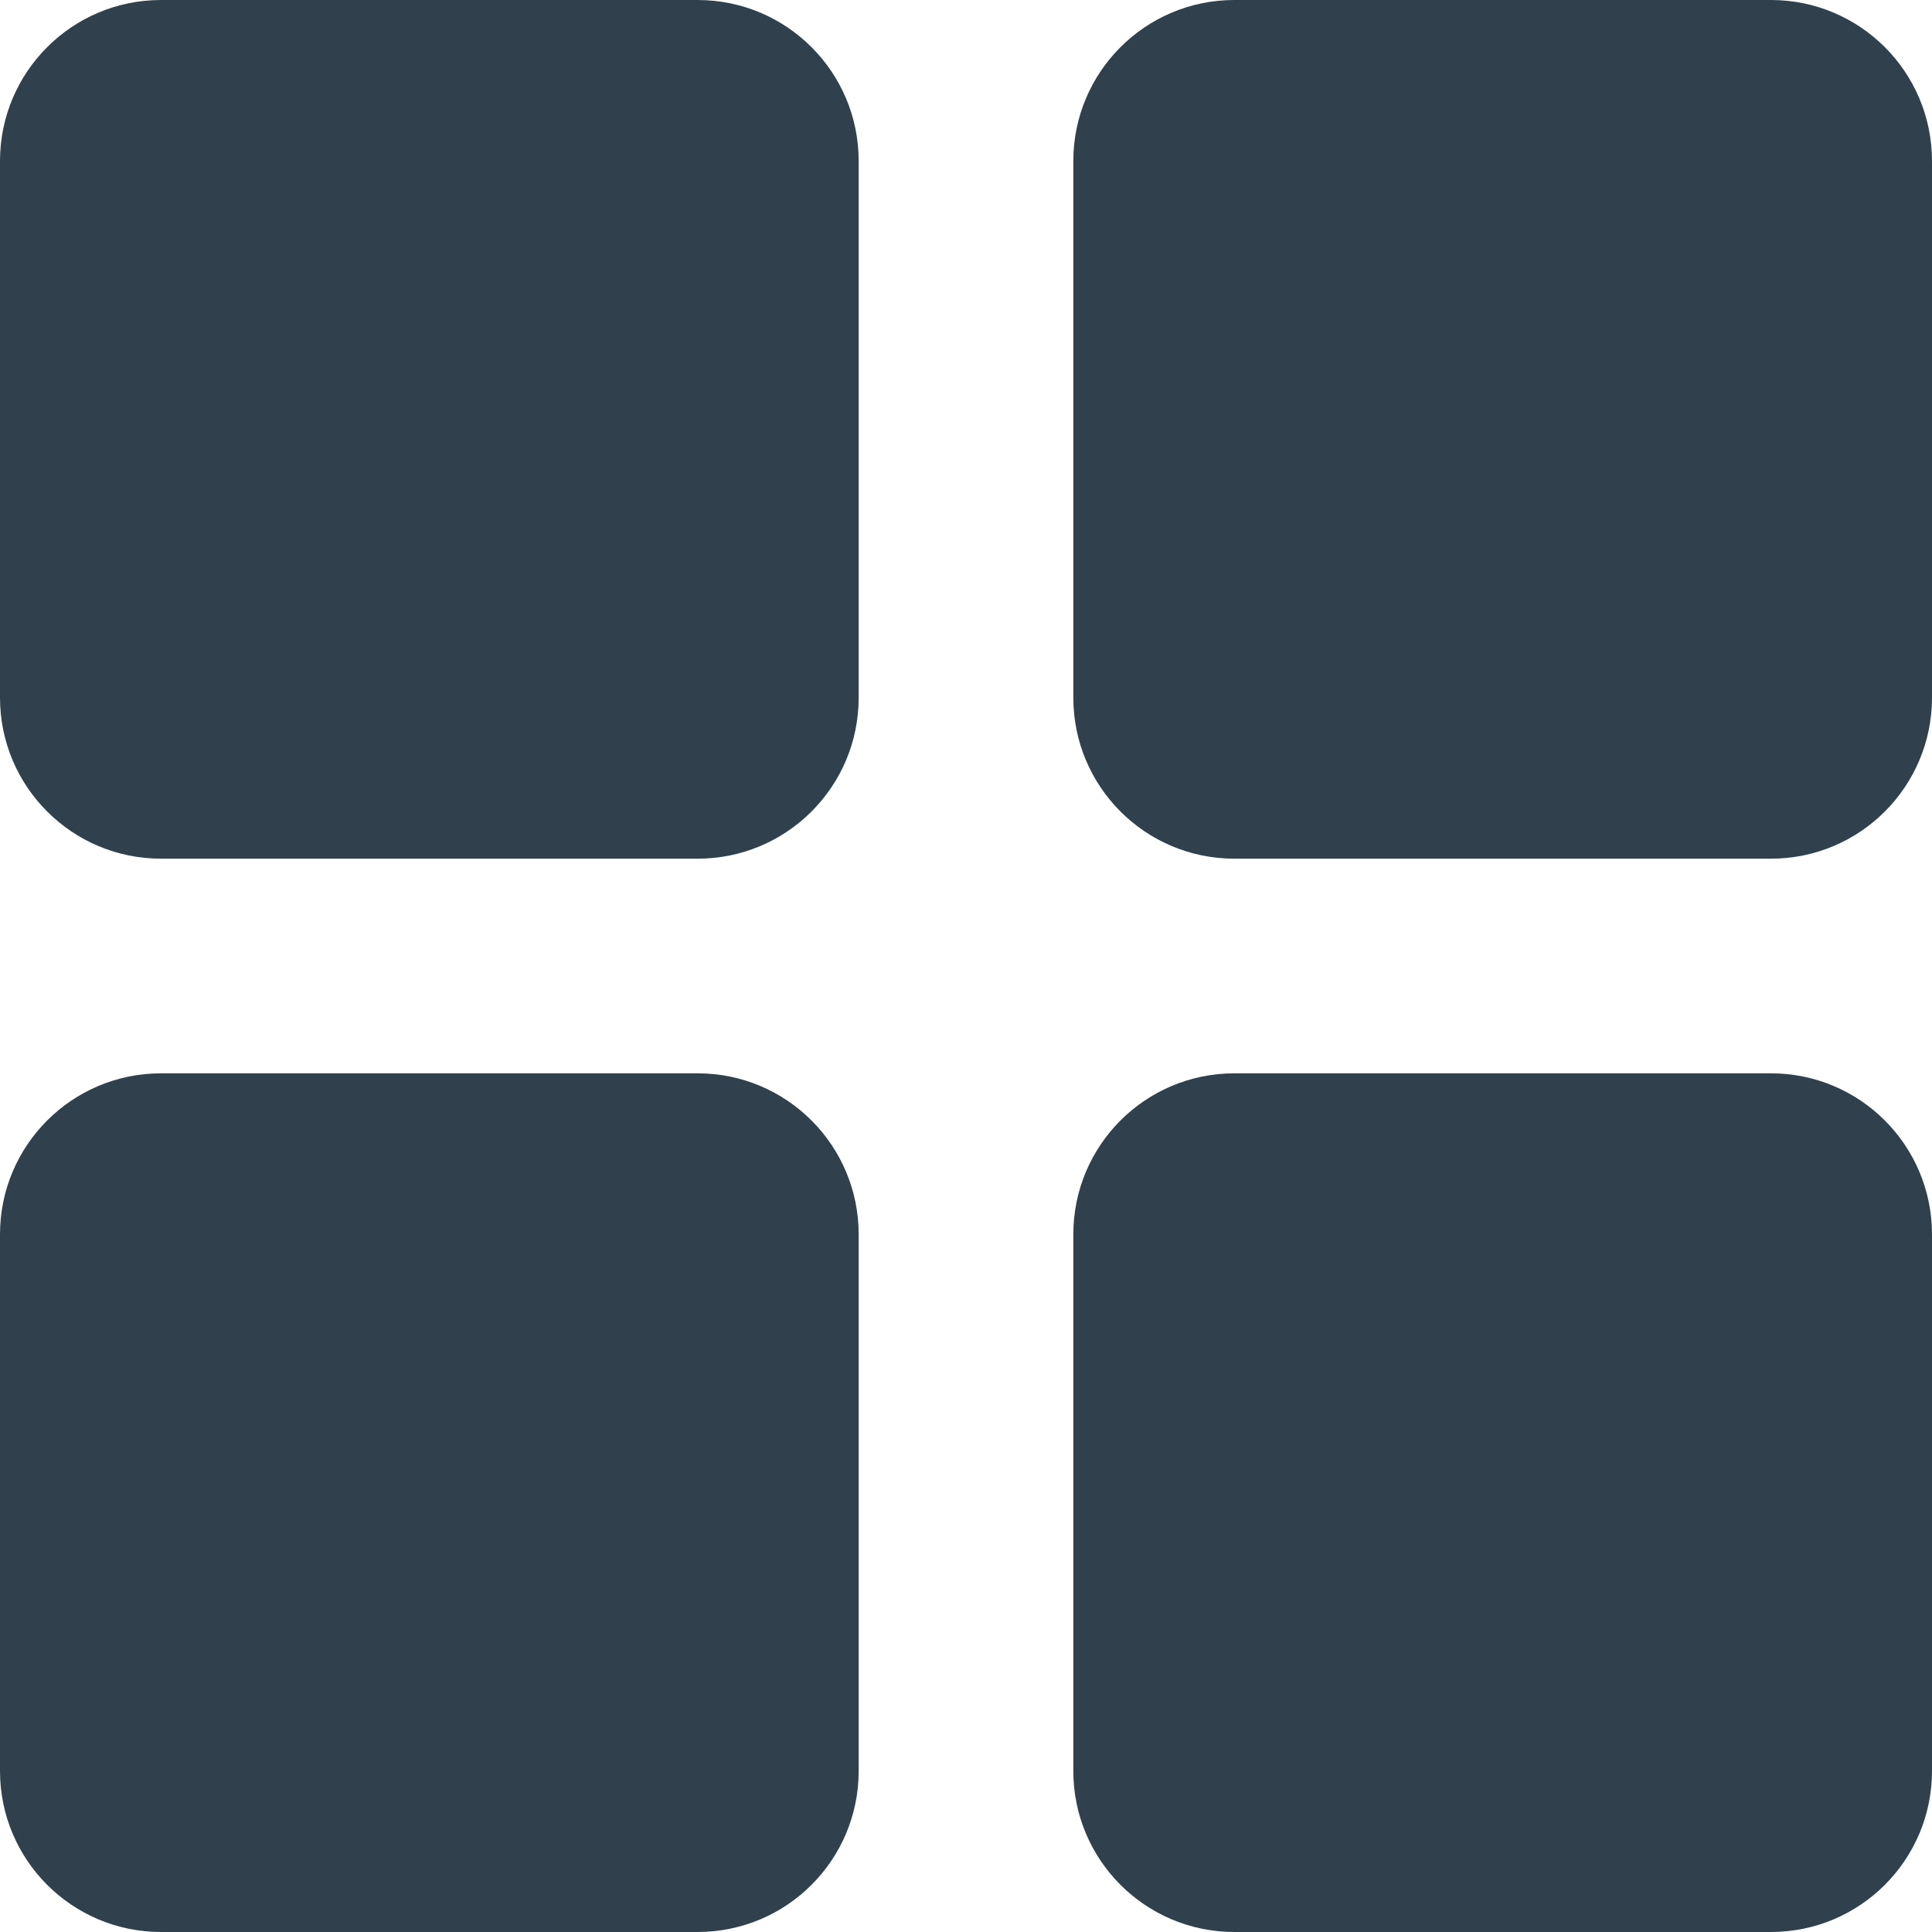
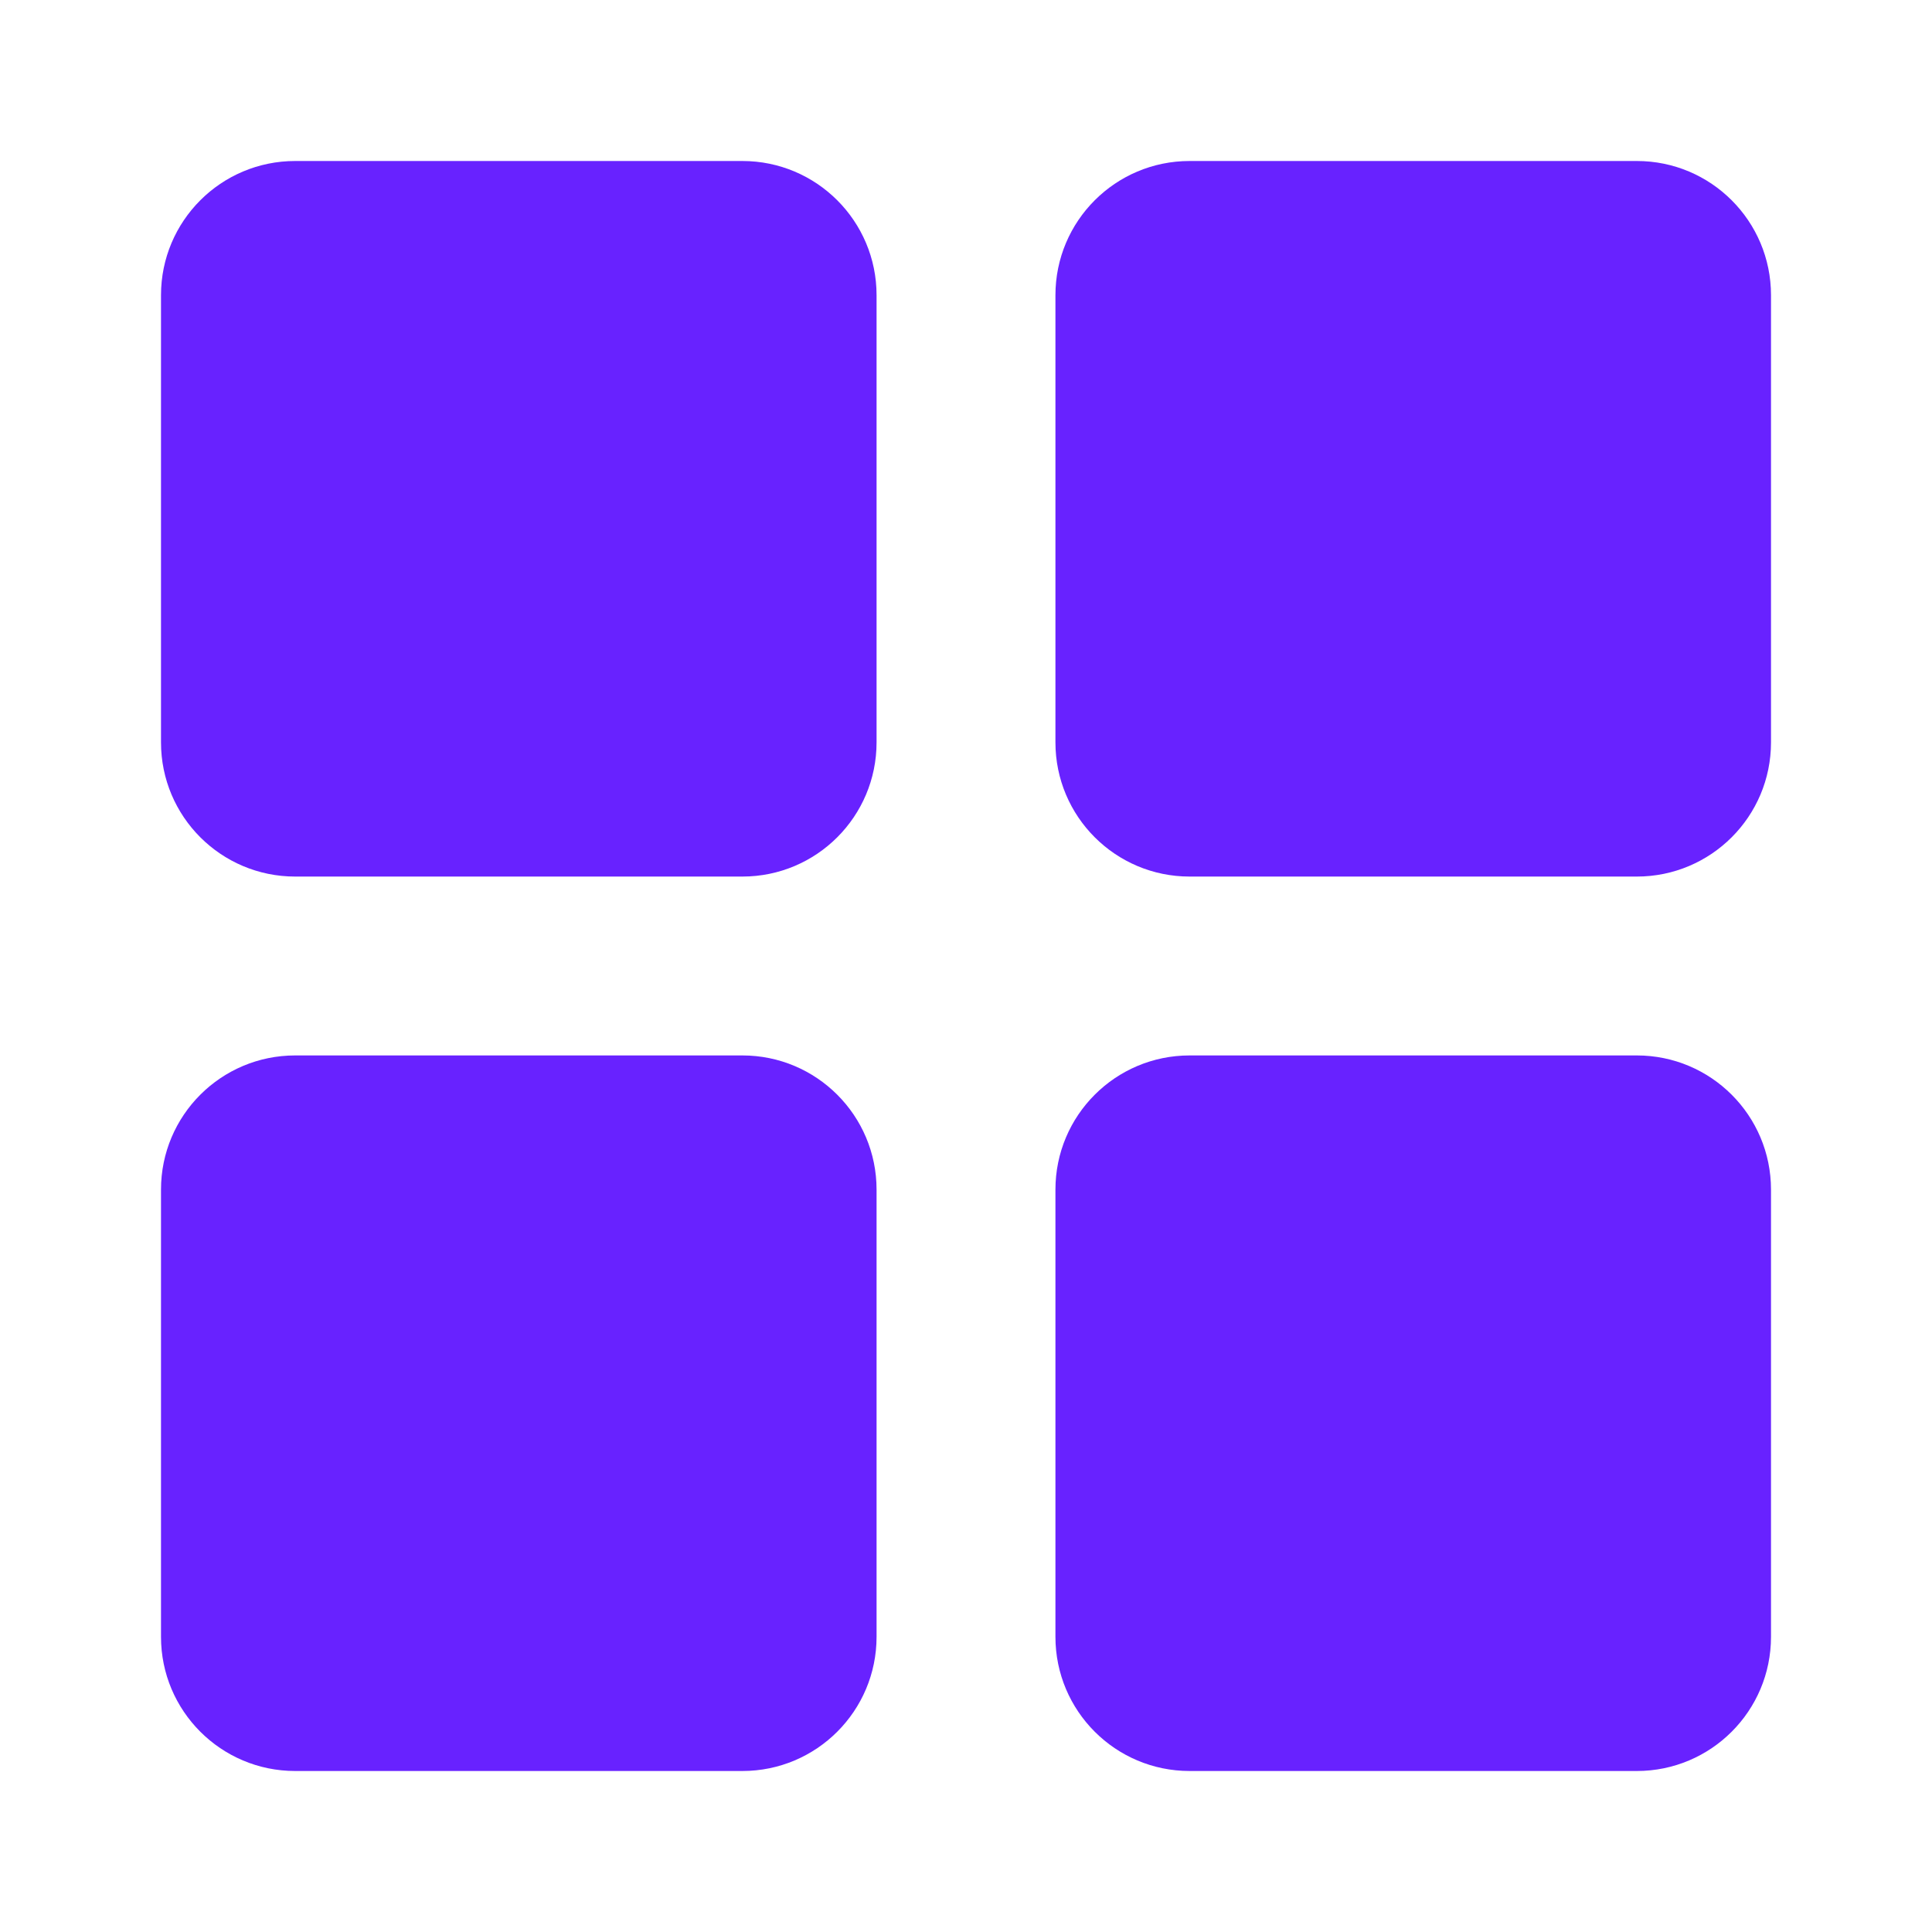
- <svg xmlns="http://www.w3.org/2000/svg" width="20" height="20" viewBox="0 0 20 20" fill="none">
-   <path fill-rule="evenodd" clip-rule="evenodd" d="M1.667 0C0.746 0 0 0.746 0 1.667V7.222C0 8.143 0.746 8.889 1.667 8.889H7.222C8.143 8.889 8.889 8.143 8.889 7.222V1.667C8.889 0.746 8.143 0 7.222 0H1.667ZM12.778 0C11.857 0 11.111 0.746 11.111 1.667V7.222C11.111 8.143 11.857 8.889 12.778 8.889H18.333C19.254 8.889 20 8.143 20 7.222V1.667C20 0.746 19.254 0 18.333 0H12.778ZM0 12.778C0 11.857 0.746 11.111 1.667 11.111H7.222C8.143 11.111 8.889 11.857 8.889 12.778V18.333C8.889 19.254 8.143 20 7.222 20H1.667C0.746 20 0 19.254 0 18.333V12.778ZM12.778 11.111C11.857 11.111 11.111 11.857 11.111 12.778V18.333C11.111 19.254 11.857 20 12.778 20H18.333C19.254 20 20 19.254 20 18.333V12.778C20 11.857 19.254 11.111 18.333 11.111H12.778Z" fill="#30414D" />
+ <svg xmlns="http://www.w3.org/2000/svg" width="24" height="24" viewBox="0 0 24 24" fill="none">
+   <path fill-rule="evenodd" clip-rule="evenodd" d="M3.667 2C2.746 2 2 2.746 2 3.667V9.222C2 10.143 2.746 10.889 3.667 10.889H9.222C10.143 10.889 10.889 10.143 10.889 9.222V3.667C10.889 2.746 10.143 2 9.222 2H3.667ZM14.778 2C13.857 2 13.111 2.746 13.111 3.667V9.222C13.111 10.143 13.857 10.889 14.778 10.889H20.333C21.254 10.889 22 10.143 22 9.222V3.667C22 2.746 21.254 2 20.333 2H14.778ZM2 14.778C2 13.857 2.746 13.111 3.667 13.111H9.222C10.143 13.111 10.889 13.857 10.889 14.778V20.333C10.889 21.254 10.143 22 9.222 22H3.667C2.746 22 2 21.254 2 20.333V14.778ZM14.778 13.111C13.857 13.111 13.111 13.857 13.111 14.778V20.333C13.111 21.254 13.857 22 14.778 22H20.333C21.254 22 22 21.254 22 20.333V14.778C22 13.857 21.254 13.111 20.333 13.111H14.778Z" fill="#6822FF" />
</svg>
